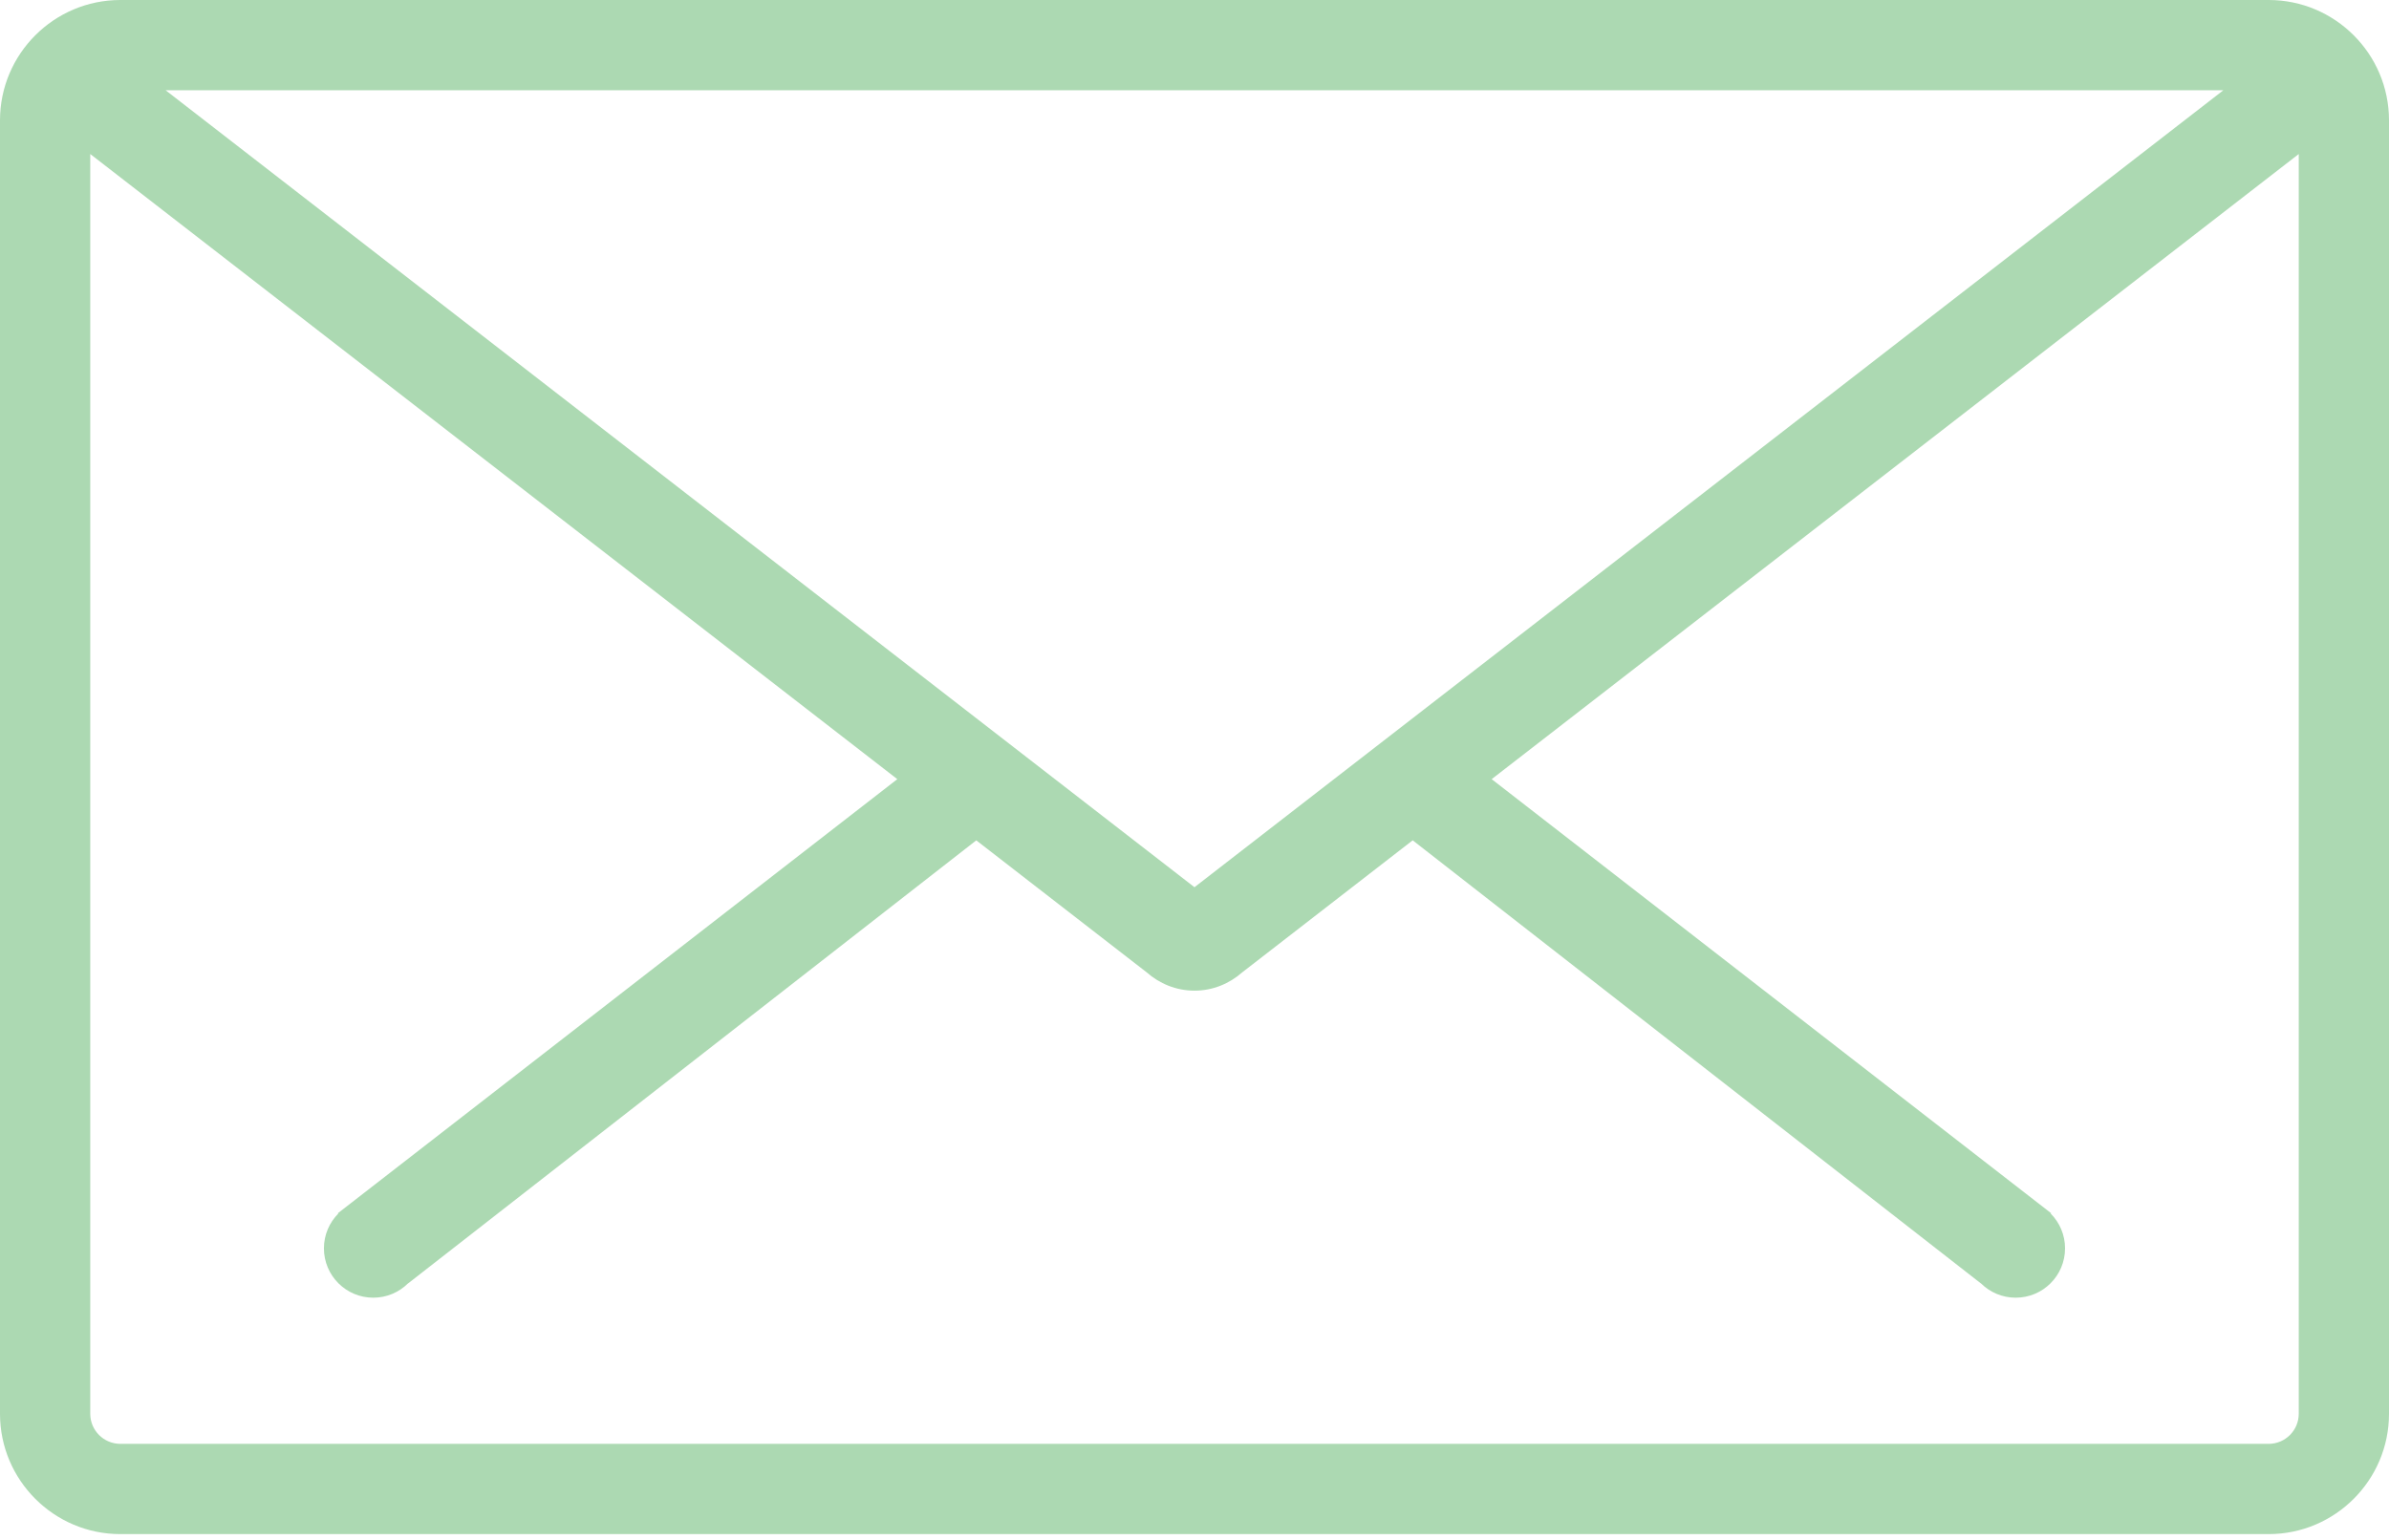
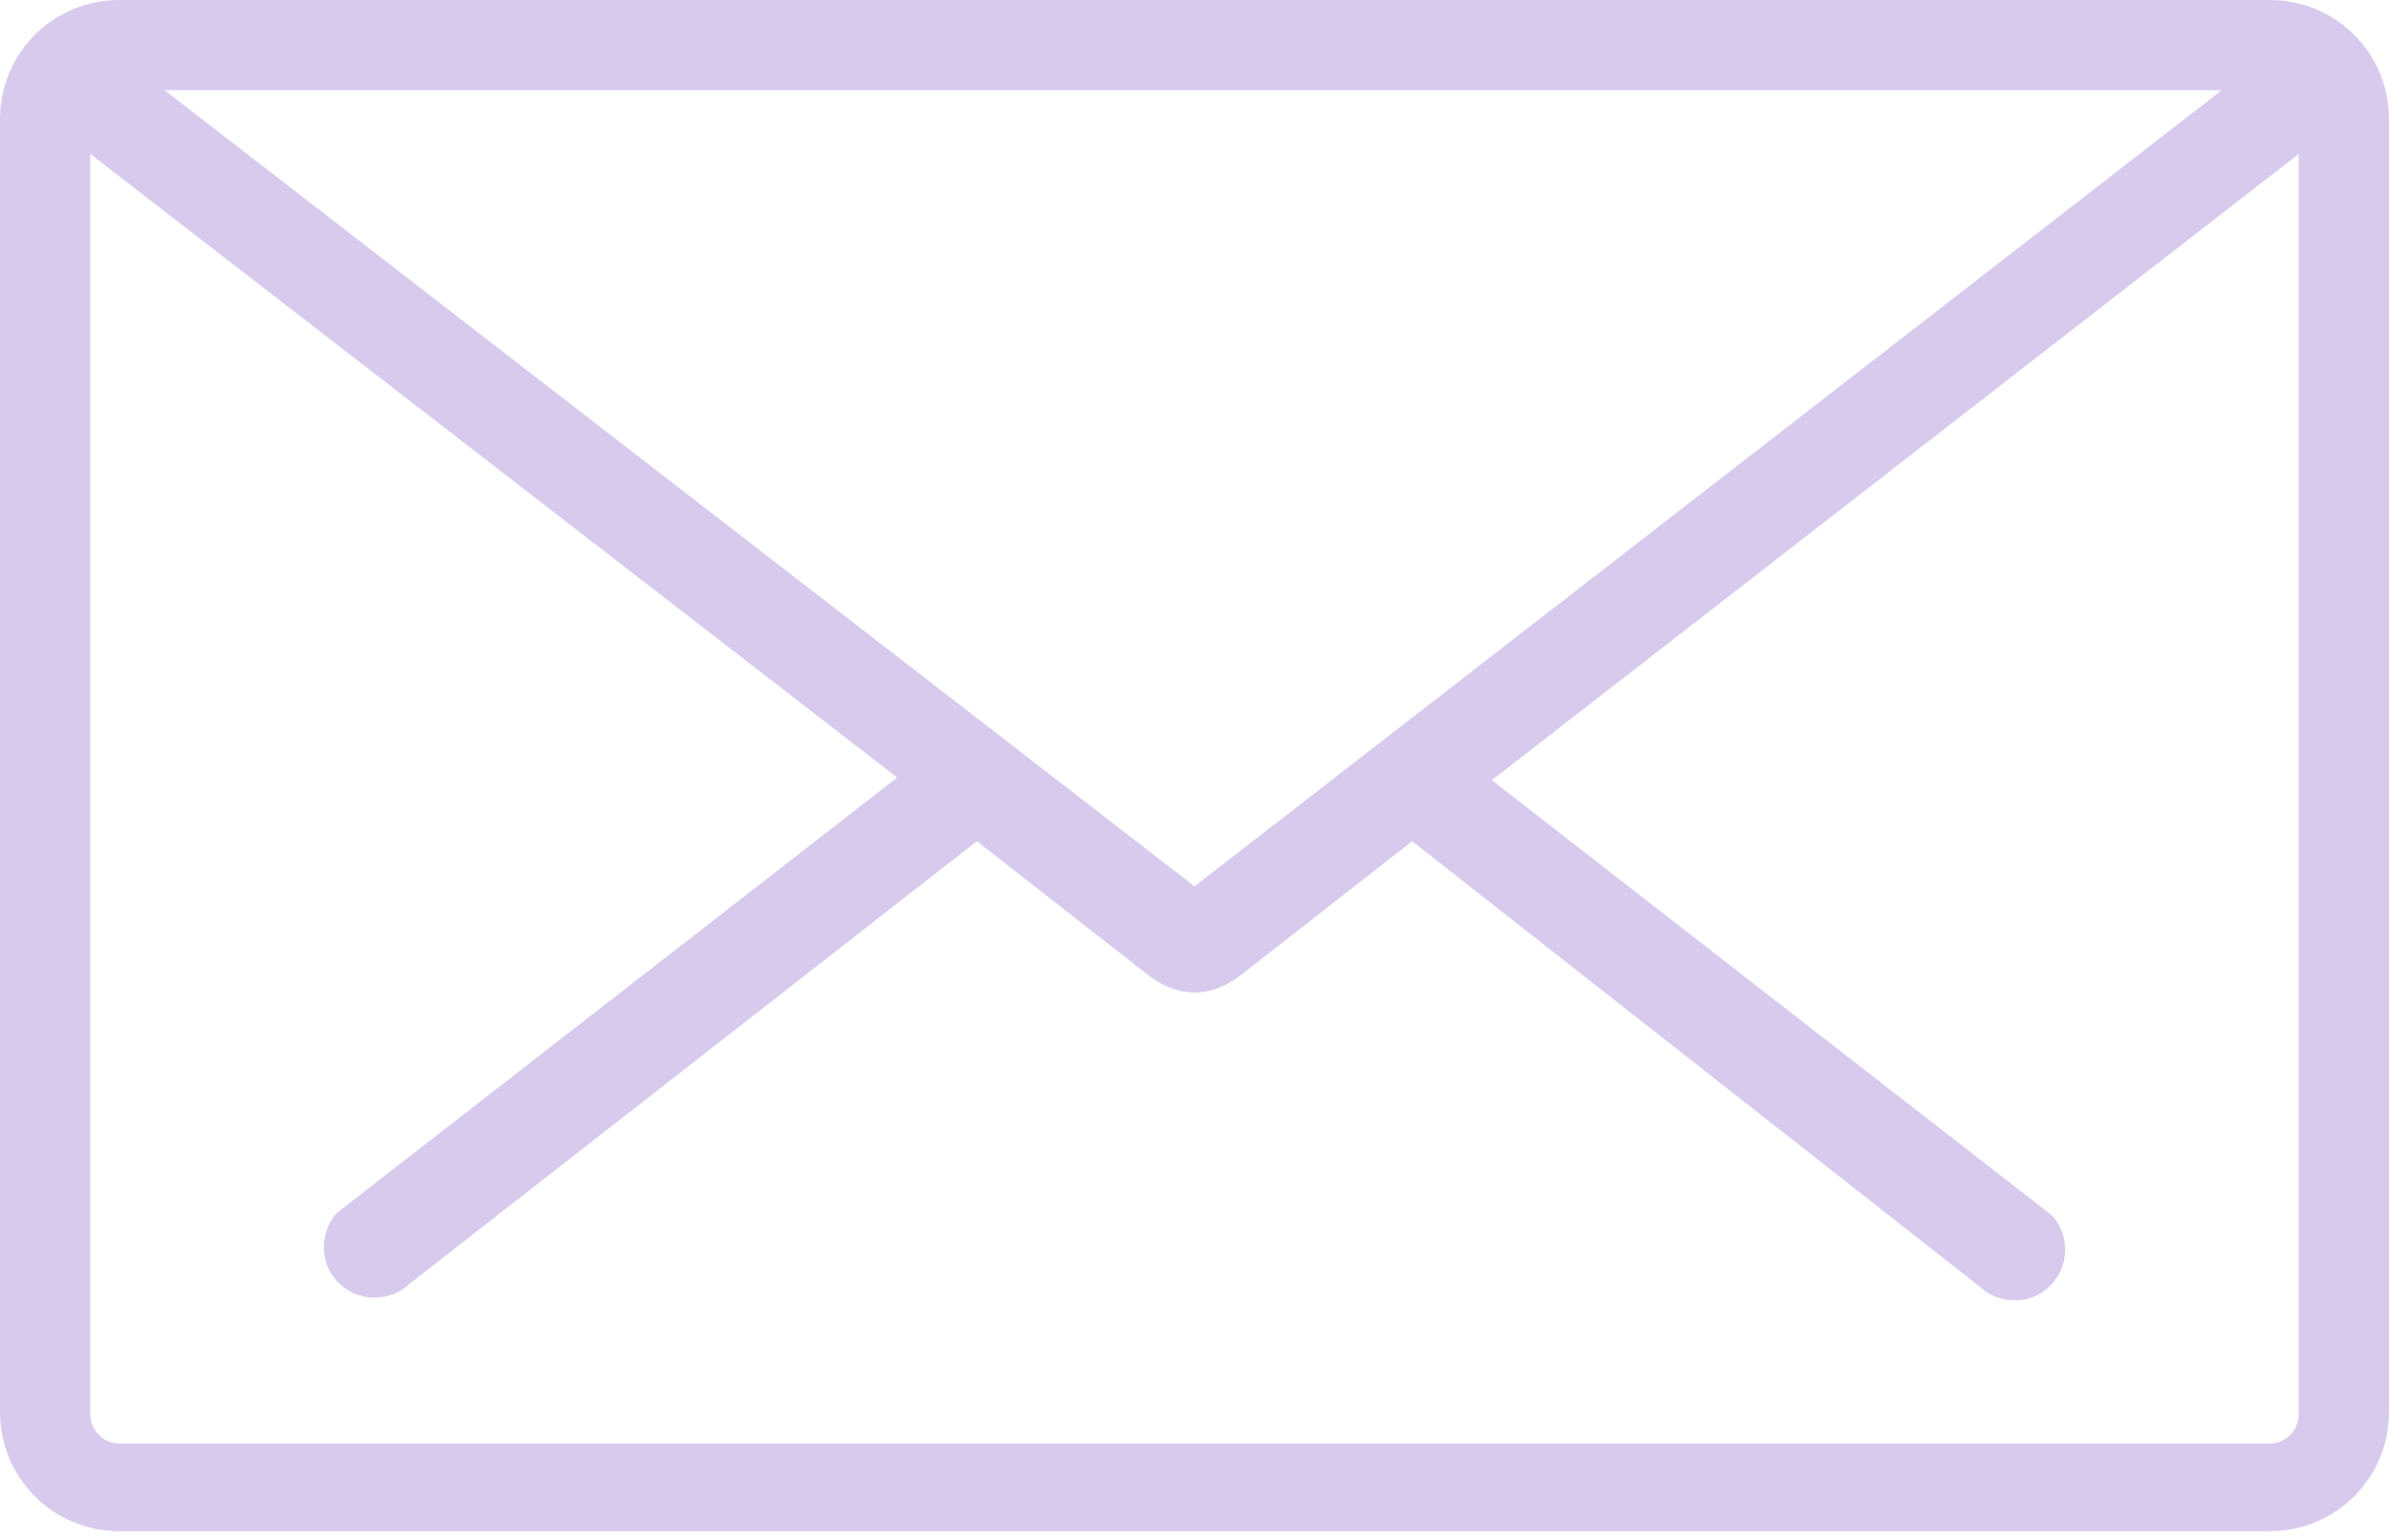
- <svg xmlns="http://www.w3.org/2000/svg" width="90" height="58" viewBox="0 0 90 58" fill="none">
-   <path fill-rule="evenodd" clip-rule="evenodd" d="M85.466 0H45.057H44.942H4.534C2.034 0 0 2.034 0 4.534V53.276C0 55.776 2.034 57.81 4.534 57.81H41.763H44.996H85.466C87.966 57.81 90 55.776 90 53.276V4.534C90 2.034 87.966 0 85.466 0ZM44.946 3.4H45.053H83.761L44.999 33.433L6.238 3.4H44.946ZM85.466 54.409C86.09 54.409 86.6 53.901 86.6 53.276V5.804L56.195 29.361L77.272 45.718L77.256 45.732C77.59 46.068 77.796 46.53 77.796 47.041C77.796 48.069 76.964 48.901 75.937 48.901C75.427 48.901 74.964 48.695 74.628 48.362L74.626 48.364L53.22 31.666L46.801 36.639C46.321 37.063 45.695 37.331 44.999 37.331C44.304 37.331 43.677 37.064 43.196 36.639L36.779 31.667L15.373 48.364L15.371 48.362C15.035 48.695 14.573 48.901 14.062 48.901C13.036 48.901 12.203 48.069 12.203 47.041C12.203 46.53 12.41 46.068 12.743 45.732L12.729 45.718L33.804 29.361L3.4 5.804V53.276C3.4 53.901 3.909 54.409 4.534 54.409H41.904H47.626H85.466Z" fill="#ACD9B2" />
+ <svg xmlns="http://www.w3.org/2000/svg" version="1.1" id="Capa_1" x="0px" y="0px" viewBox="0 0 90 58" style="enable-background:new 0 0 90 58;" xml:space="preserve">
+   <style type="text/css">
+ 	.st0{fill-rule:evenodd;clip-rule:evenodd;fill:#D8CAED;}
+ </style>
+   <path class="st0" d="M85.5,0H45.1h-0.1H4.5C2,0,0,2,0,4.5v48.7c0,2.5,2,4.5,4.5,4.5h37.2H45h40.5c2.5,0,4.5-2,4.5-4.5V4.5  C90,2,88,0,85.5,0z M44.9,3.4h0.1h38.7L45,33.4L6.2,3.4H44.9z M85.5,54.4c0.6,0,1.1-0.5,1.1-1.1V5.8L56.2,29.4l21.1,16.4l0,0  c0.3,0.3,0.5,0.8,0.5,1.3c0,1-0.8,1.9-1.9,1.9c-0.5,0-1-0.2-1.3-0.5l0,0L53.2,31.7l-6.4,5c-0.5,0.4-1.1,0.7-1.8,0.7  c-0.7,0-1.3-0.3-1.8-0.7l-6.4-5L15.4,48.4l0,0c-0.3,0.3-0.8,0.5-1.3,0.5c-1,0-1.9-0.8-1.9-1.9c0-0.5,0.2-1,0.5-1.3l0,0l21.1-16.4  L3.4,5.8v47.5c0,0.6,0.5,1.1,1.1,1.1h37.4h5.7H85.5z" />
</svg>
